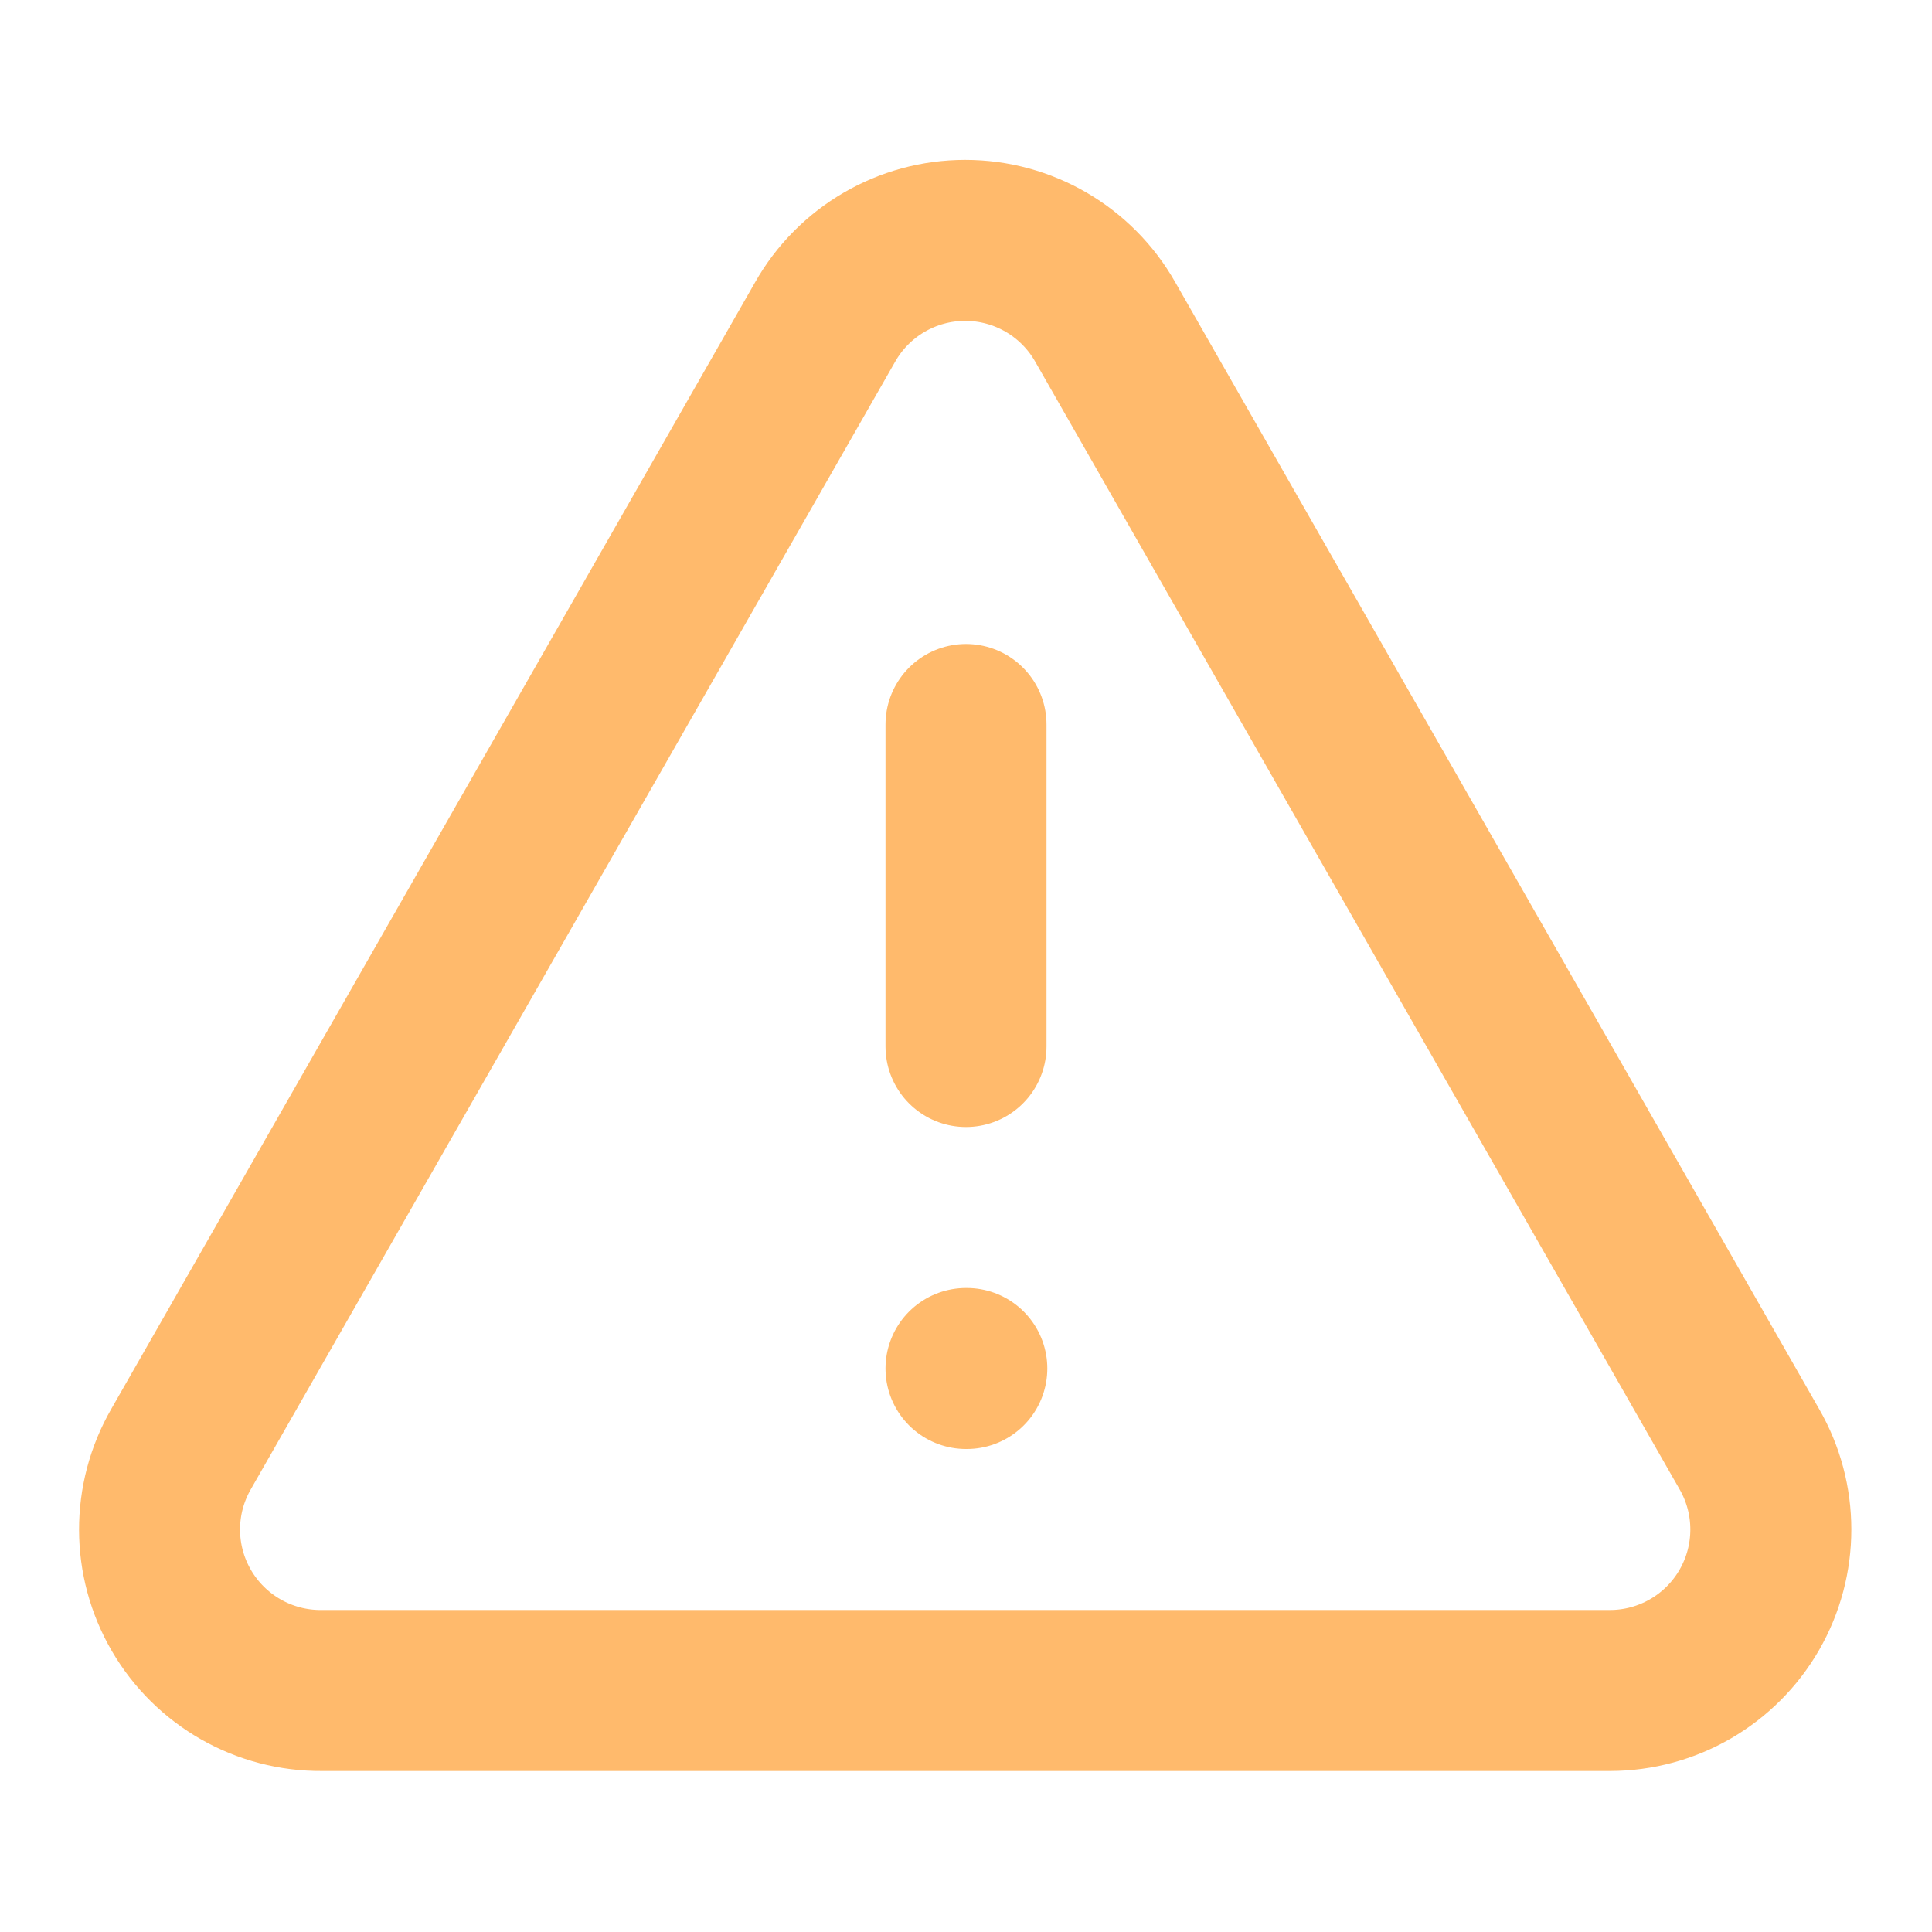
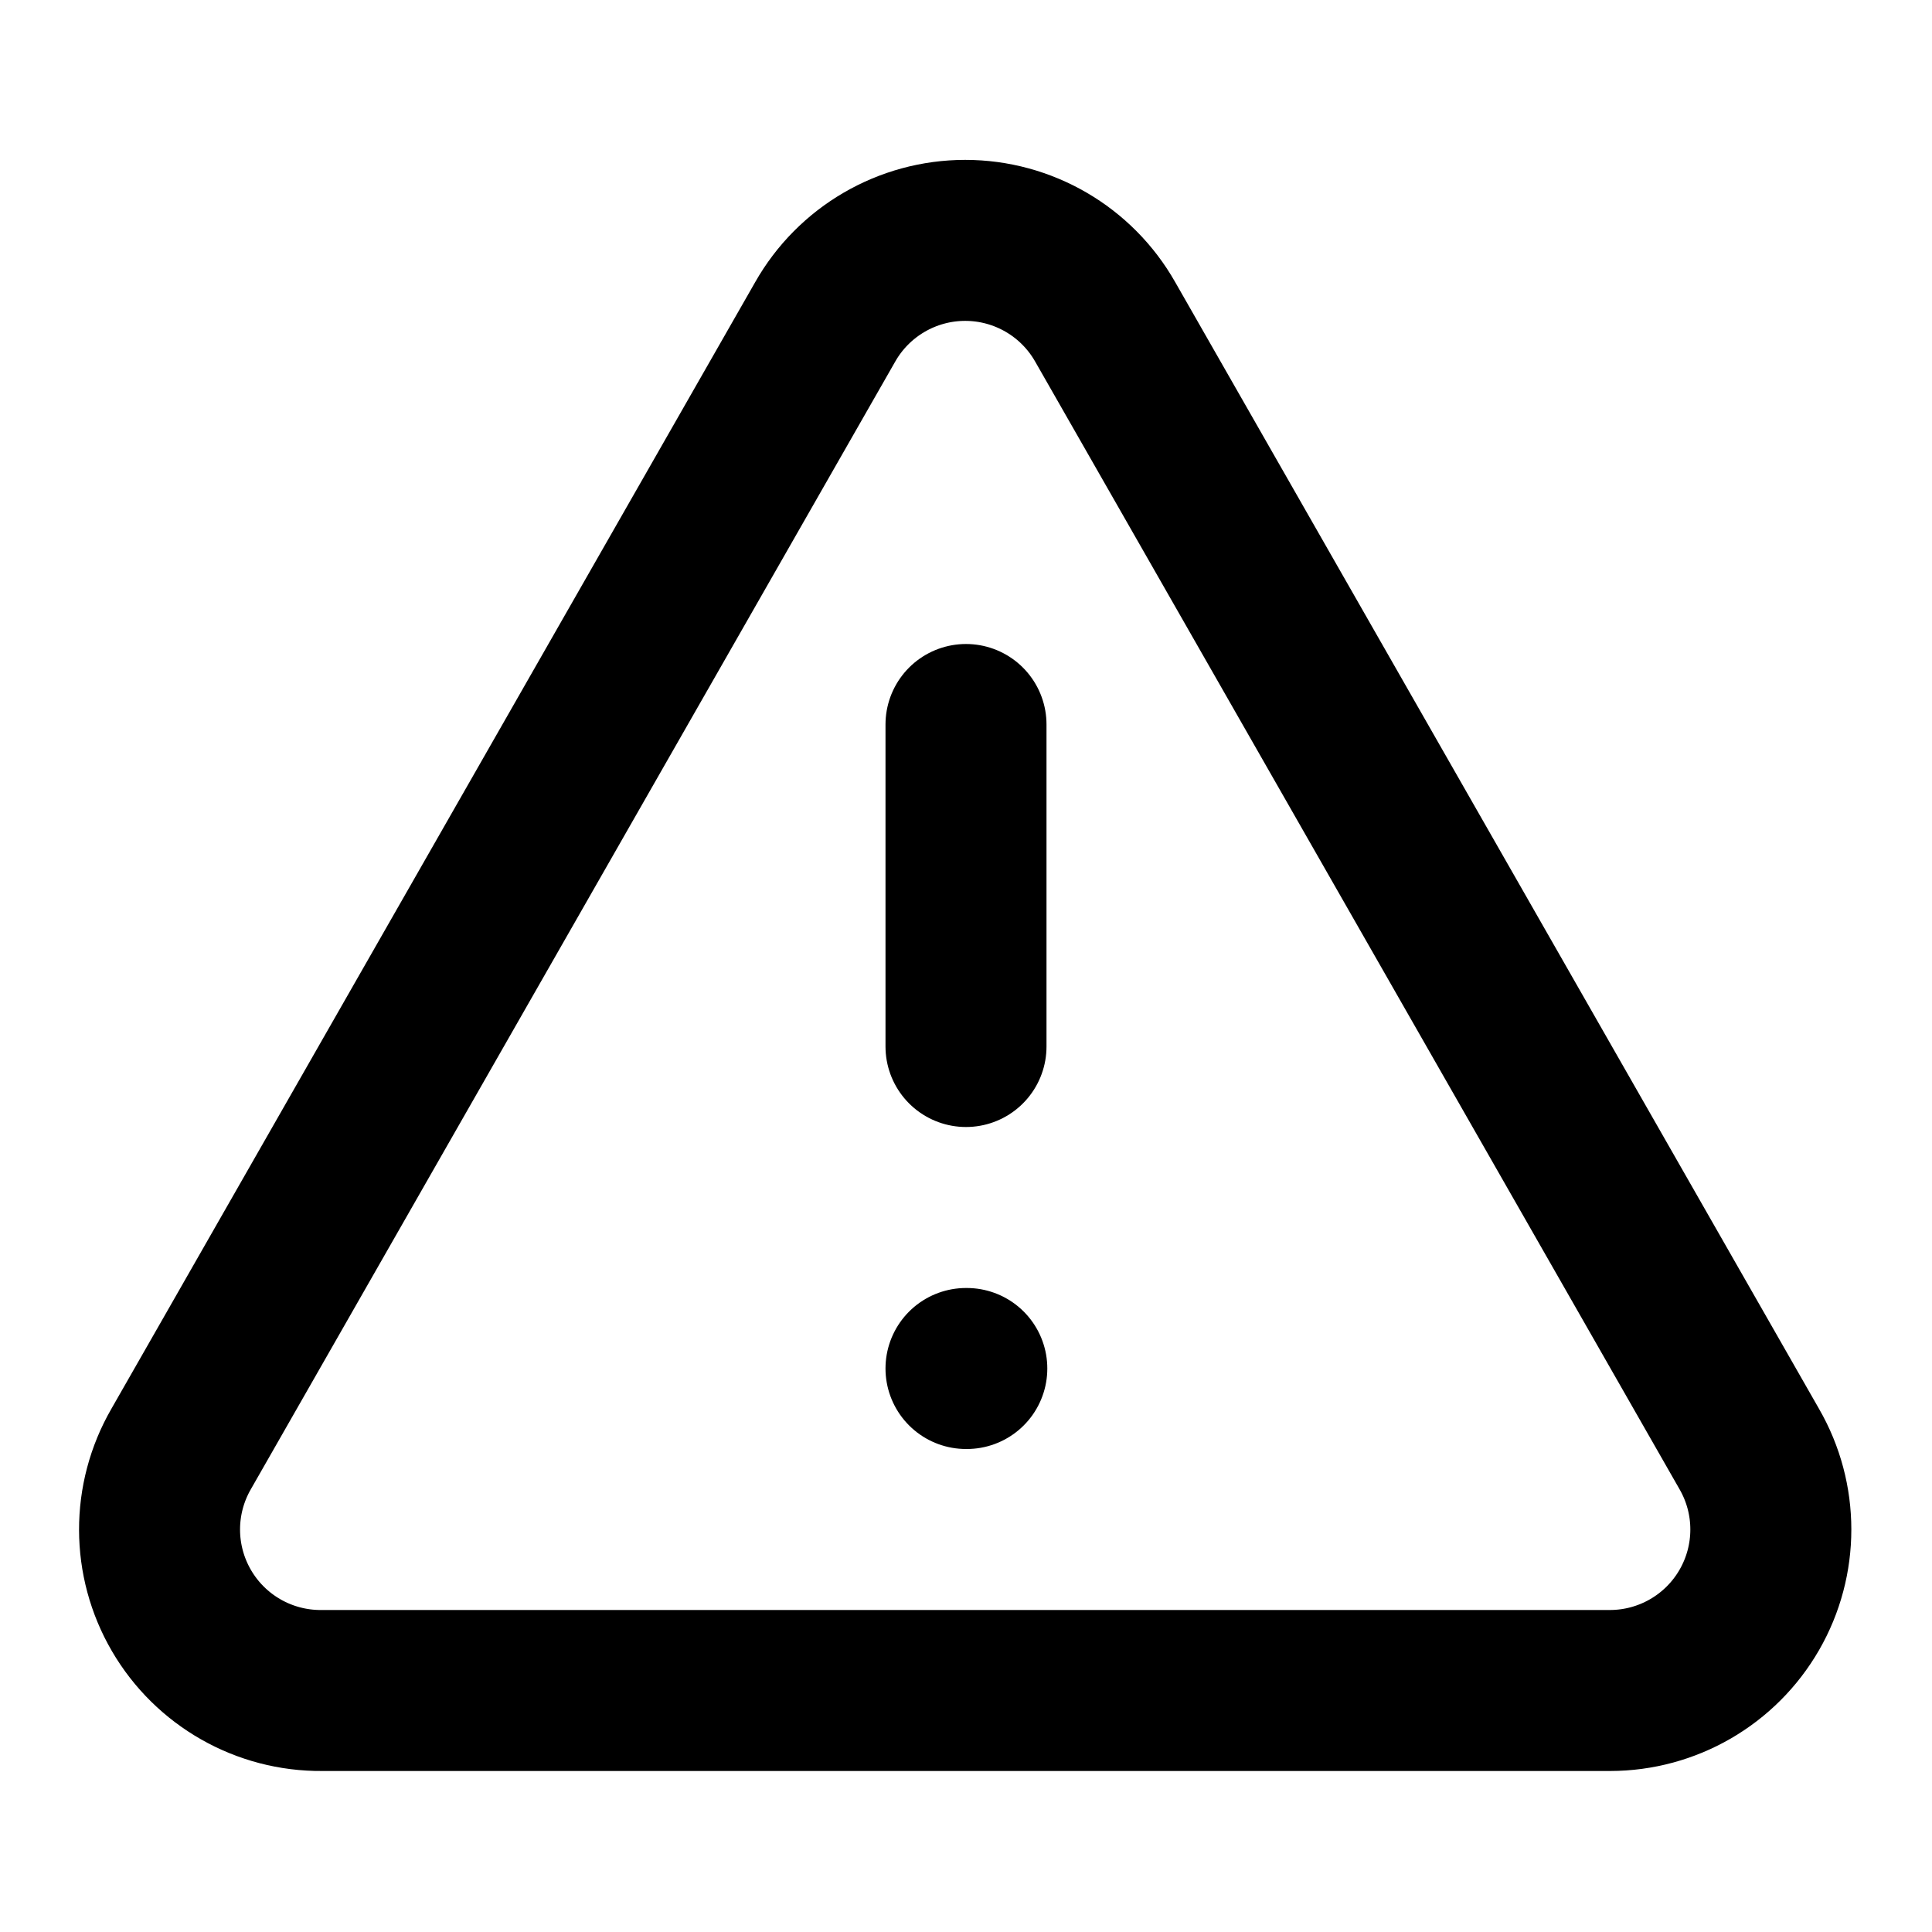
- <svg xmlns="http://www.w3.org/2000/svg" width="24" height="24" viewBox="0 0 24 24" fill="none" stroke="#FFBA6C" stroke-width="2" stroke-linecap="round" stroke-linejoin="round">
+ <svg xmlns="http://www.w3.org/2000/svg" width="24" height="24" viewBox="0 0 24 24" fill="none" stroke="currentColor" stroke-width="2" stroke-linecap="round" stroke-linejoin="round">
  <path d="m21.73 18-8-14a2 2 0 0 0-3.48 0l-8 14A2 2 0 0 0 4 21h16a2 2 0 0 0 1.73-3" />
  <path d="M12 9v4" />
  <path d="M12 17h.01" />
</svg>
